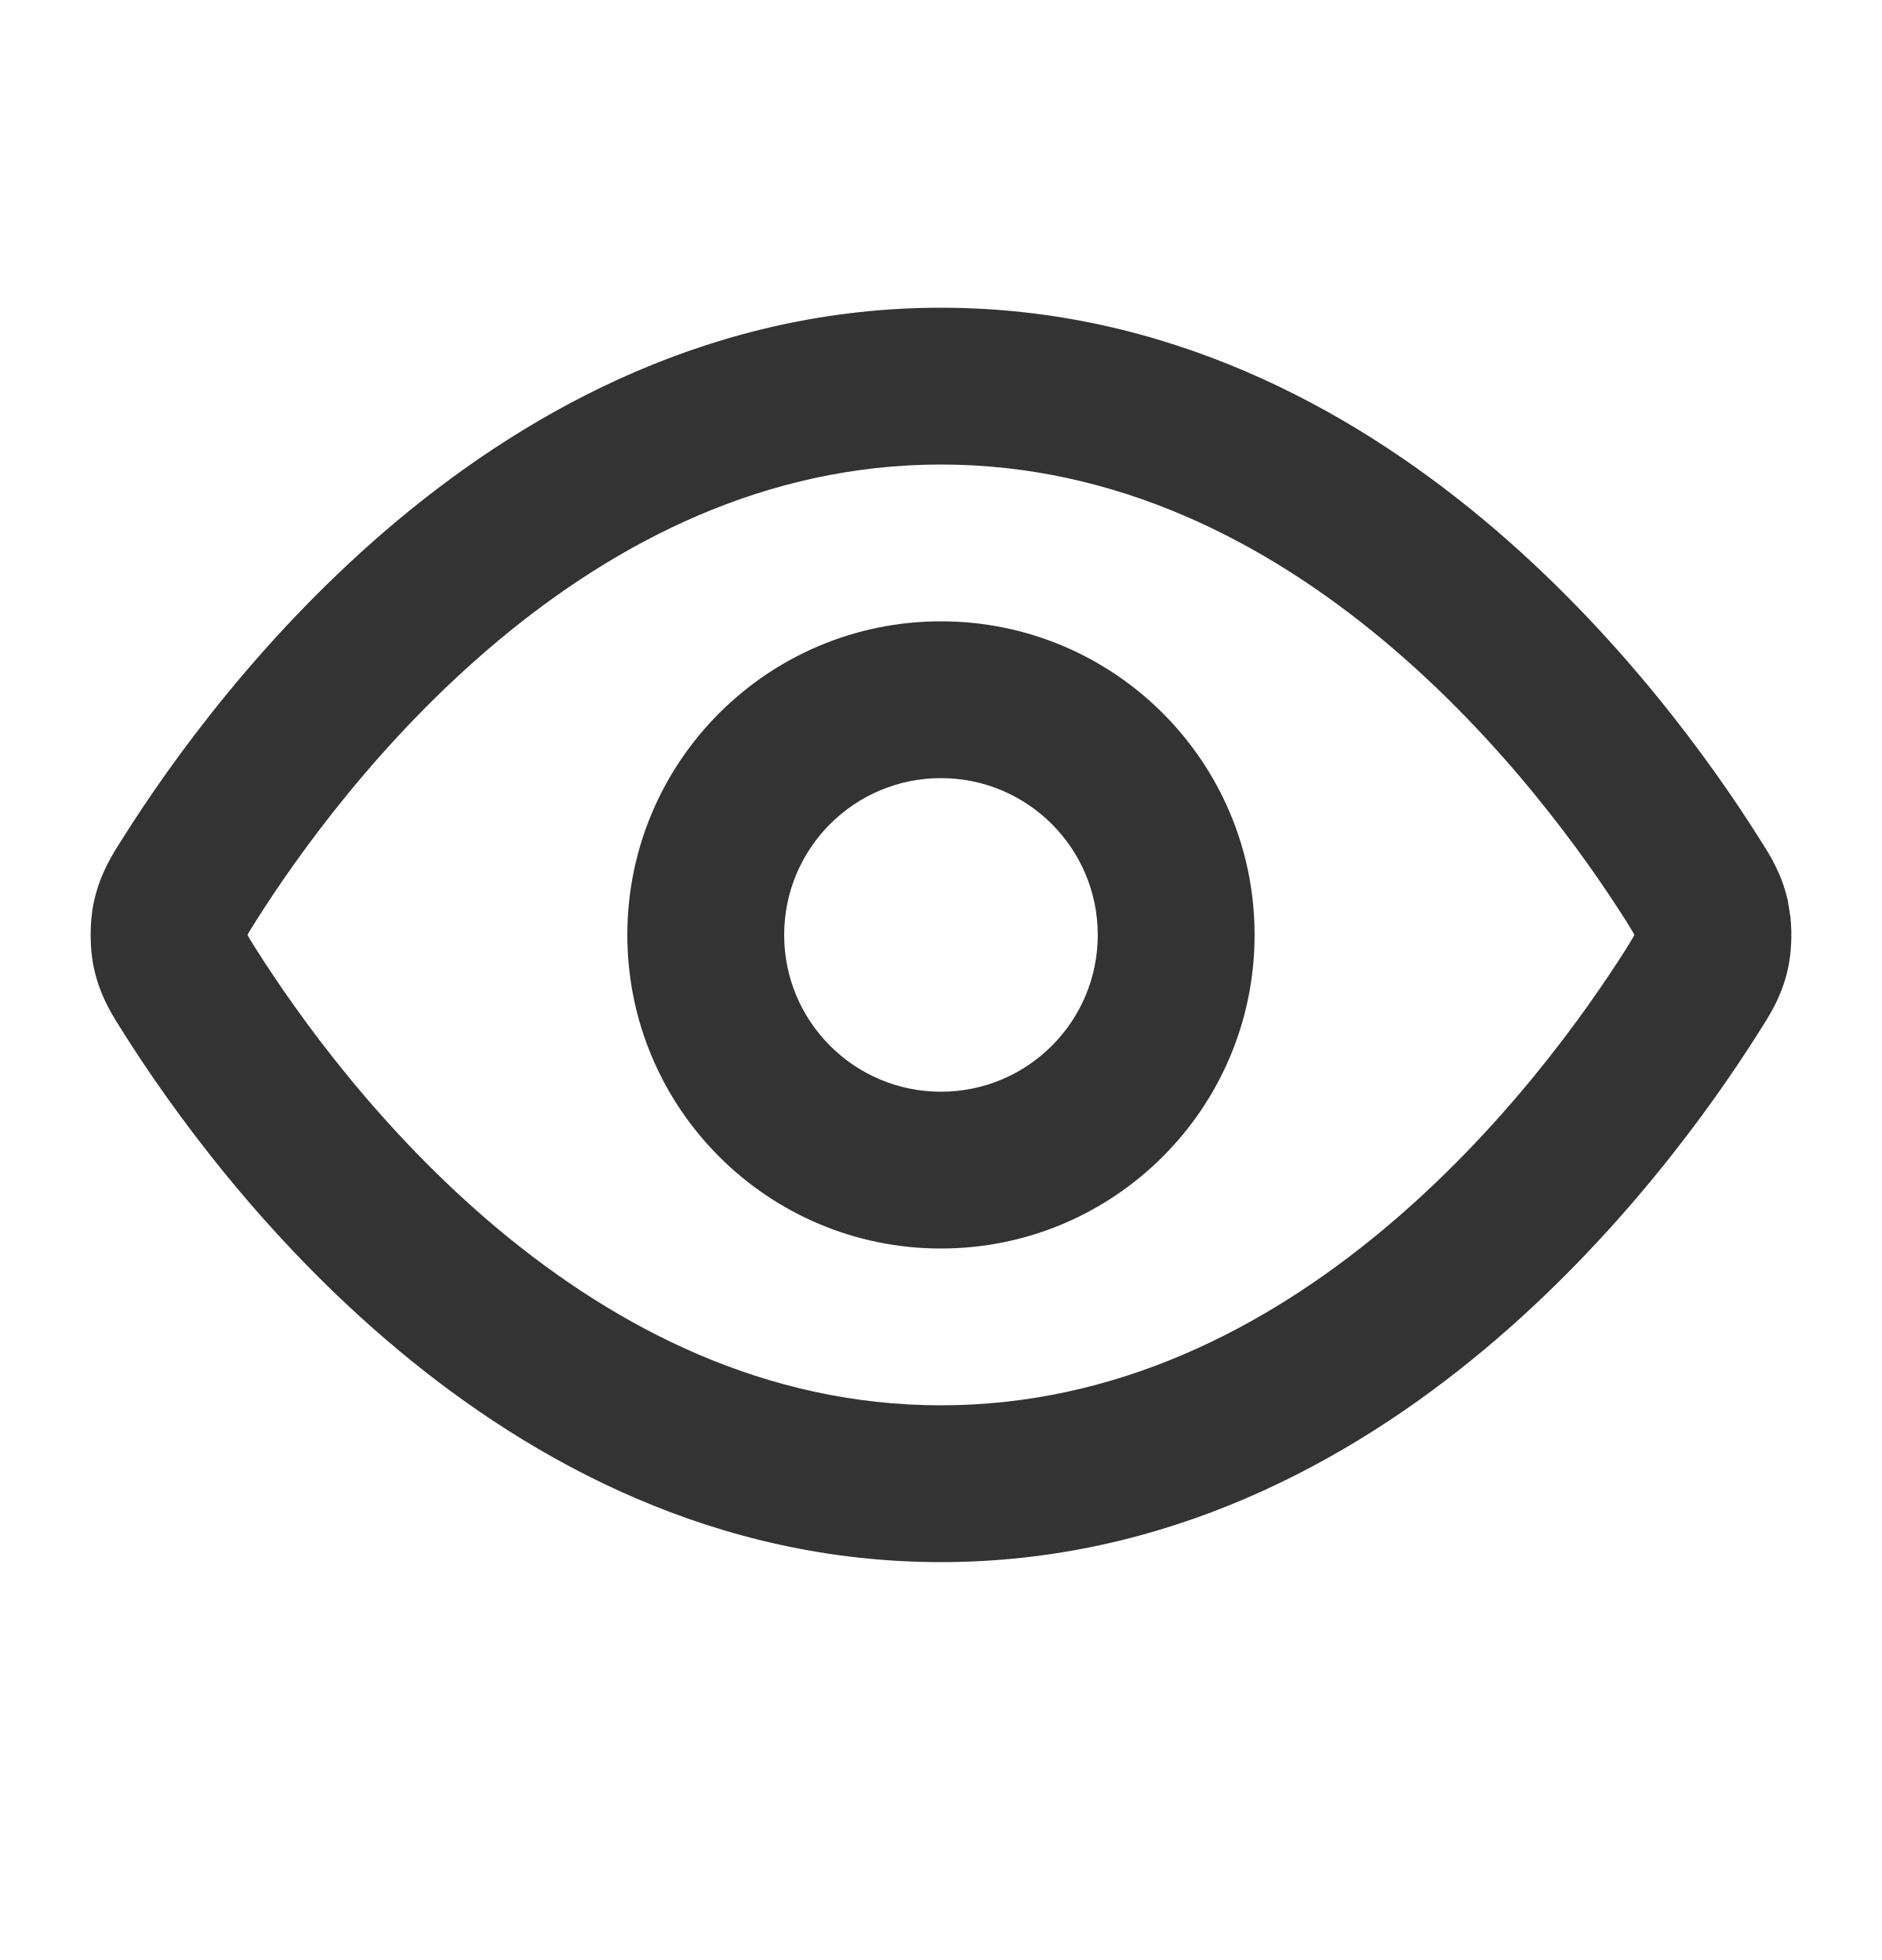
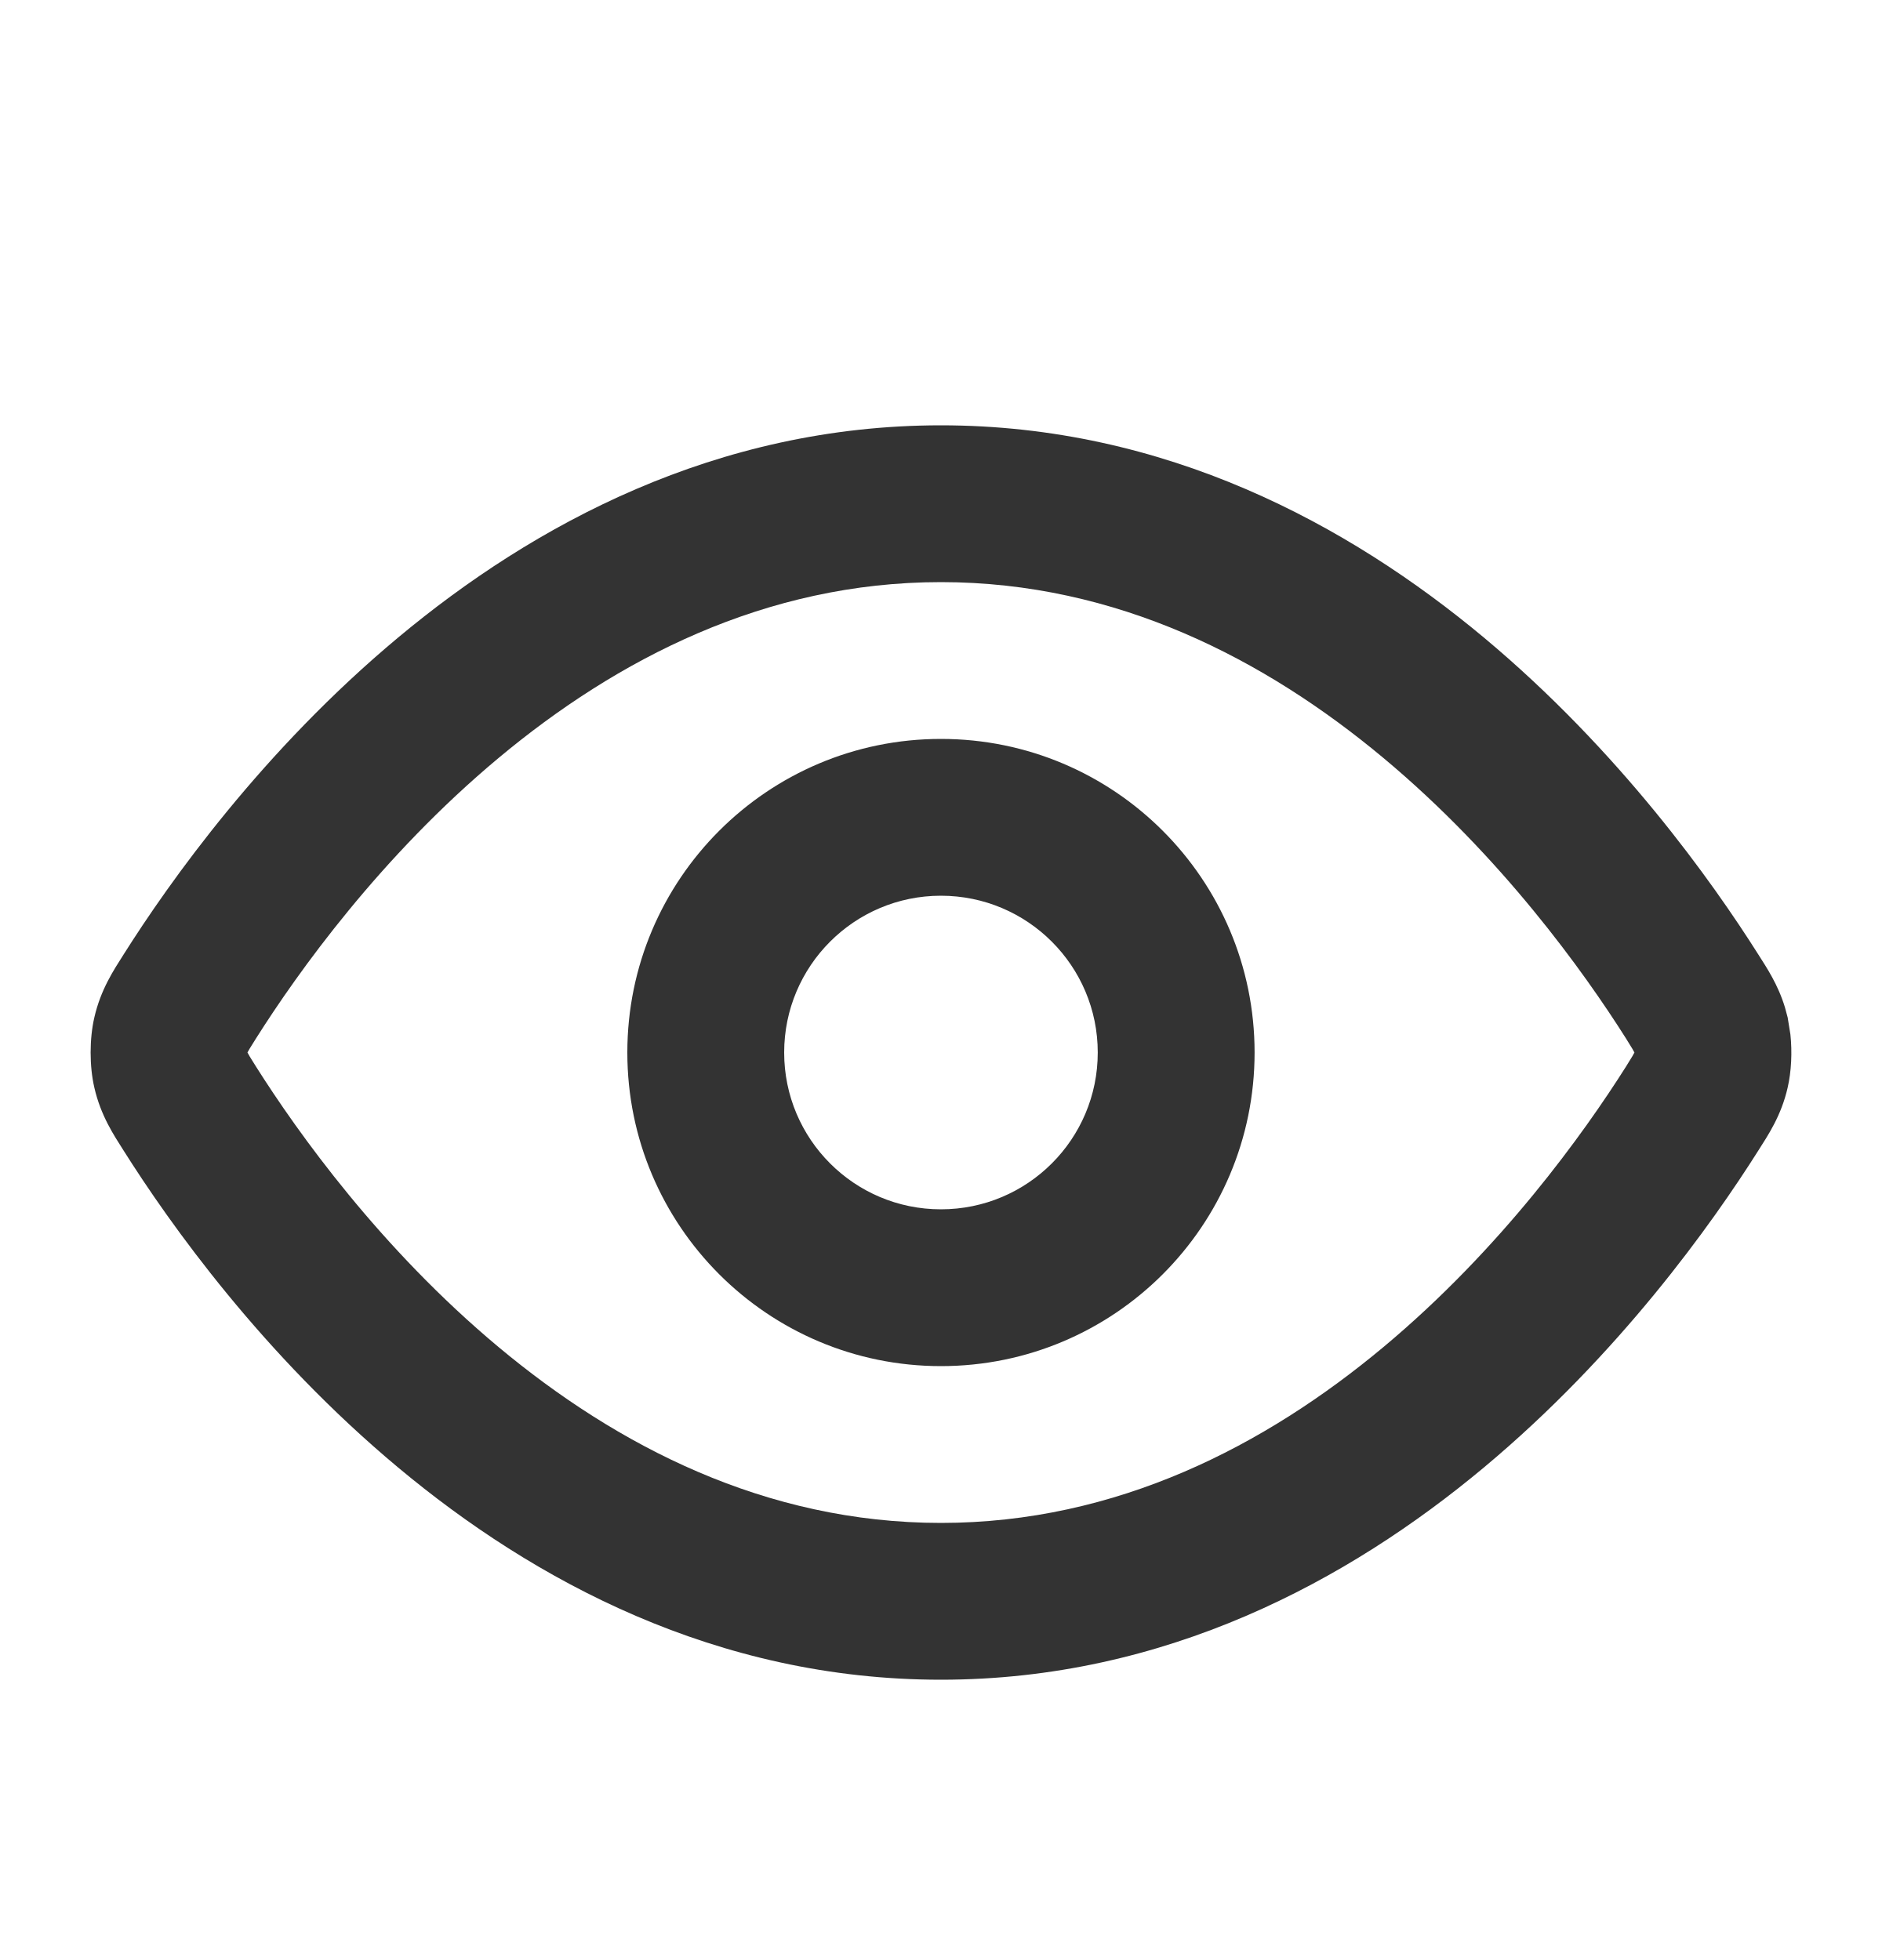
- <svg xmlns="http://www.w3.org/2000/svg" width="24" height="25" viewBox="0 0 24 25" fill="none">
+ <svg xmlns="http://www.w3.org/2000/svg" width="24" height="25" viewBox="0 -1 24 24" fill="none">
  <path d="M11.999 3.925C14.861 3.925 17.195 5.19 18.923 6.632C20.649 8.073 21.832 9.74 22.425 10.678C22.53 10.844 22.673 11.056 22.762 11.348L22.797 11.478L22.832 11.695C22.856 11.921 22.844 12.168 22.797 12.372C22.715 12.733 22.545 12.982 22.425 13.172C21.832 14.111 20.649 15.777 18.923 17.218C17.195 18.661 14.861 19.925 11.999 19.925C9.138 19.925 6.805 18.661 5.077 17.218C3.35 15.777 2.166 14.111 1.574 13.172C1.454 12.982 1.285 12.732 1.203 12.372C1.14 12.101 1.14 11.75 1.203 11.478C1.285 11.118 1.454 10.868 1.574 10.678C2.166 9.74 3.35 8.073 5.077 6.632C6.805 5.19 9.138 3.925 11.999 3.925ZM11.999 5.925C9.756 5.925 7.862 6.913 6.358 8.168C4.852 9.425 3.798 10.902 3.265 11.745C3.23 11.801 3.205 11.841 3.184 11.875C3.17 11.898 3.162 11.913 3.156 11.924V11.925C3.162 11.936 3.17 11.952 3.184 11.975C3.205 12.009 3.23 12.049 3.265 12.105C3.798 12.948 4.852 14.425 6.358 15.682C7.862 16.937 9.756 17.925 11.999 17.925C14.243 17.925 16.138 16.937 17.642 15.682C19.148 14.425 20.202 12.948 20.735 12.105C20.77 12.049 20.794 12.009 20.815 11.975C20.829 11.952 20.837 11.936 20.843 11.925C20.837 11.914 20.829 11.898 20.815 11.875C20.794 11.841 20.77 11.801 20.735 11.745C20.202 10.902 19.148 9.425 17.642 8.168C16.138 6.913 14.243 5.925 11.999 5.925ZM13.999 11.925C13.999 10.821 13.104 9.925 11.999 9.925C10.895 9.925 10 10.821 10 11.925C10 13.03 10.895 13.925 11.999 13.925C13.104 13.925 13.999 13.03 13.999 11.925ZM3.157 11.95V11.948L3.156 11.946C3.156 11.947 3.157 11.949 3.157 11.95ZM15.999 11.925C15.999 14.134 14.209 15.925 11.999 15.925C9.791 15.925 8 14.134 8 11.925C8 9.716 9.791 7.925 11.999 7.925C14.209 7.925 15.999 9.716 15.999 11.925Z" fill="#333333" style="fill:#333333;fill:color(display-p3 0.2 0.2 0.2);fill-opacity:1;" />
</svg>
